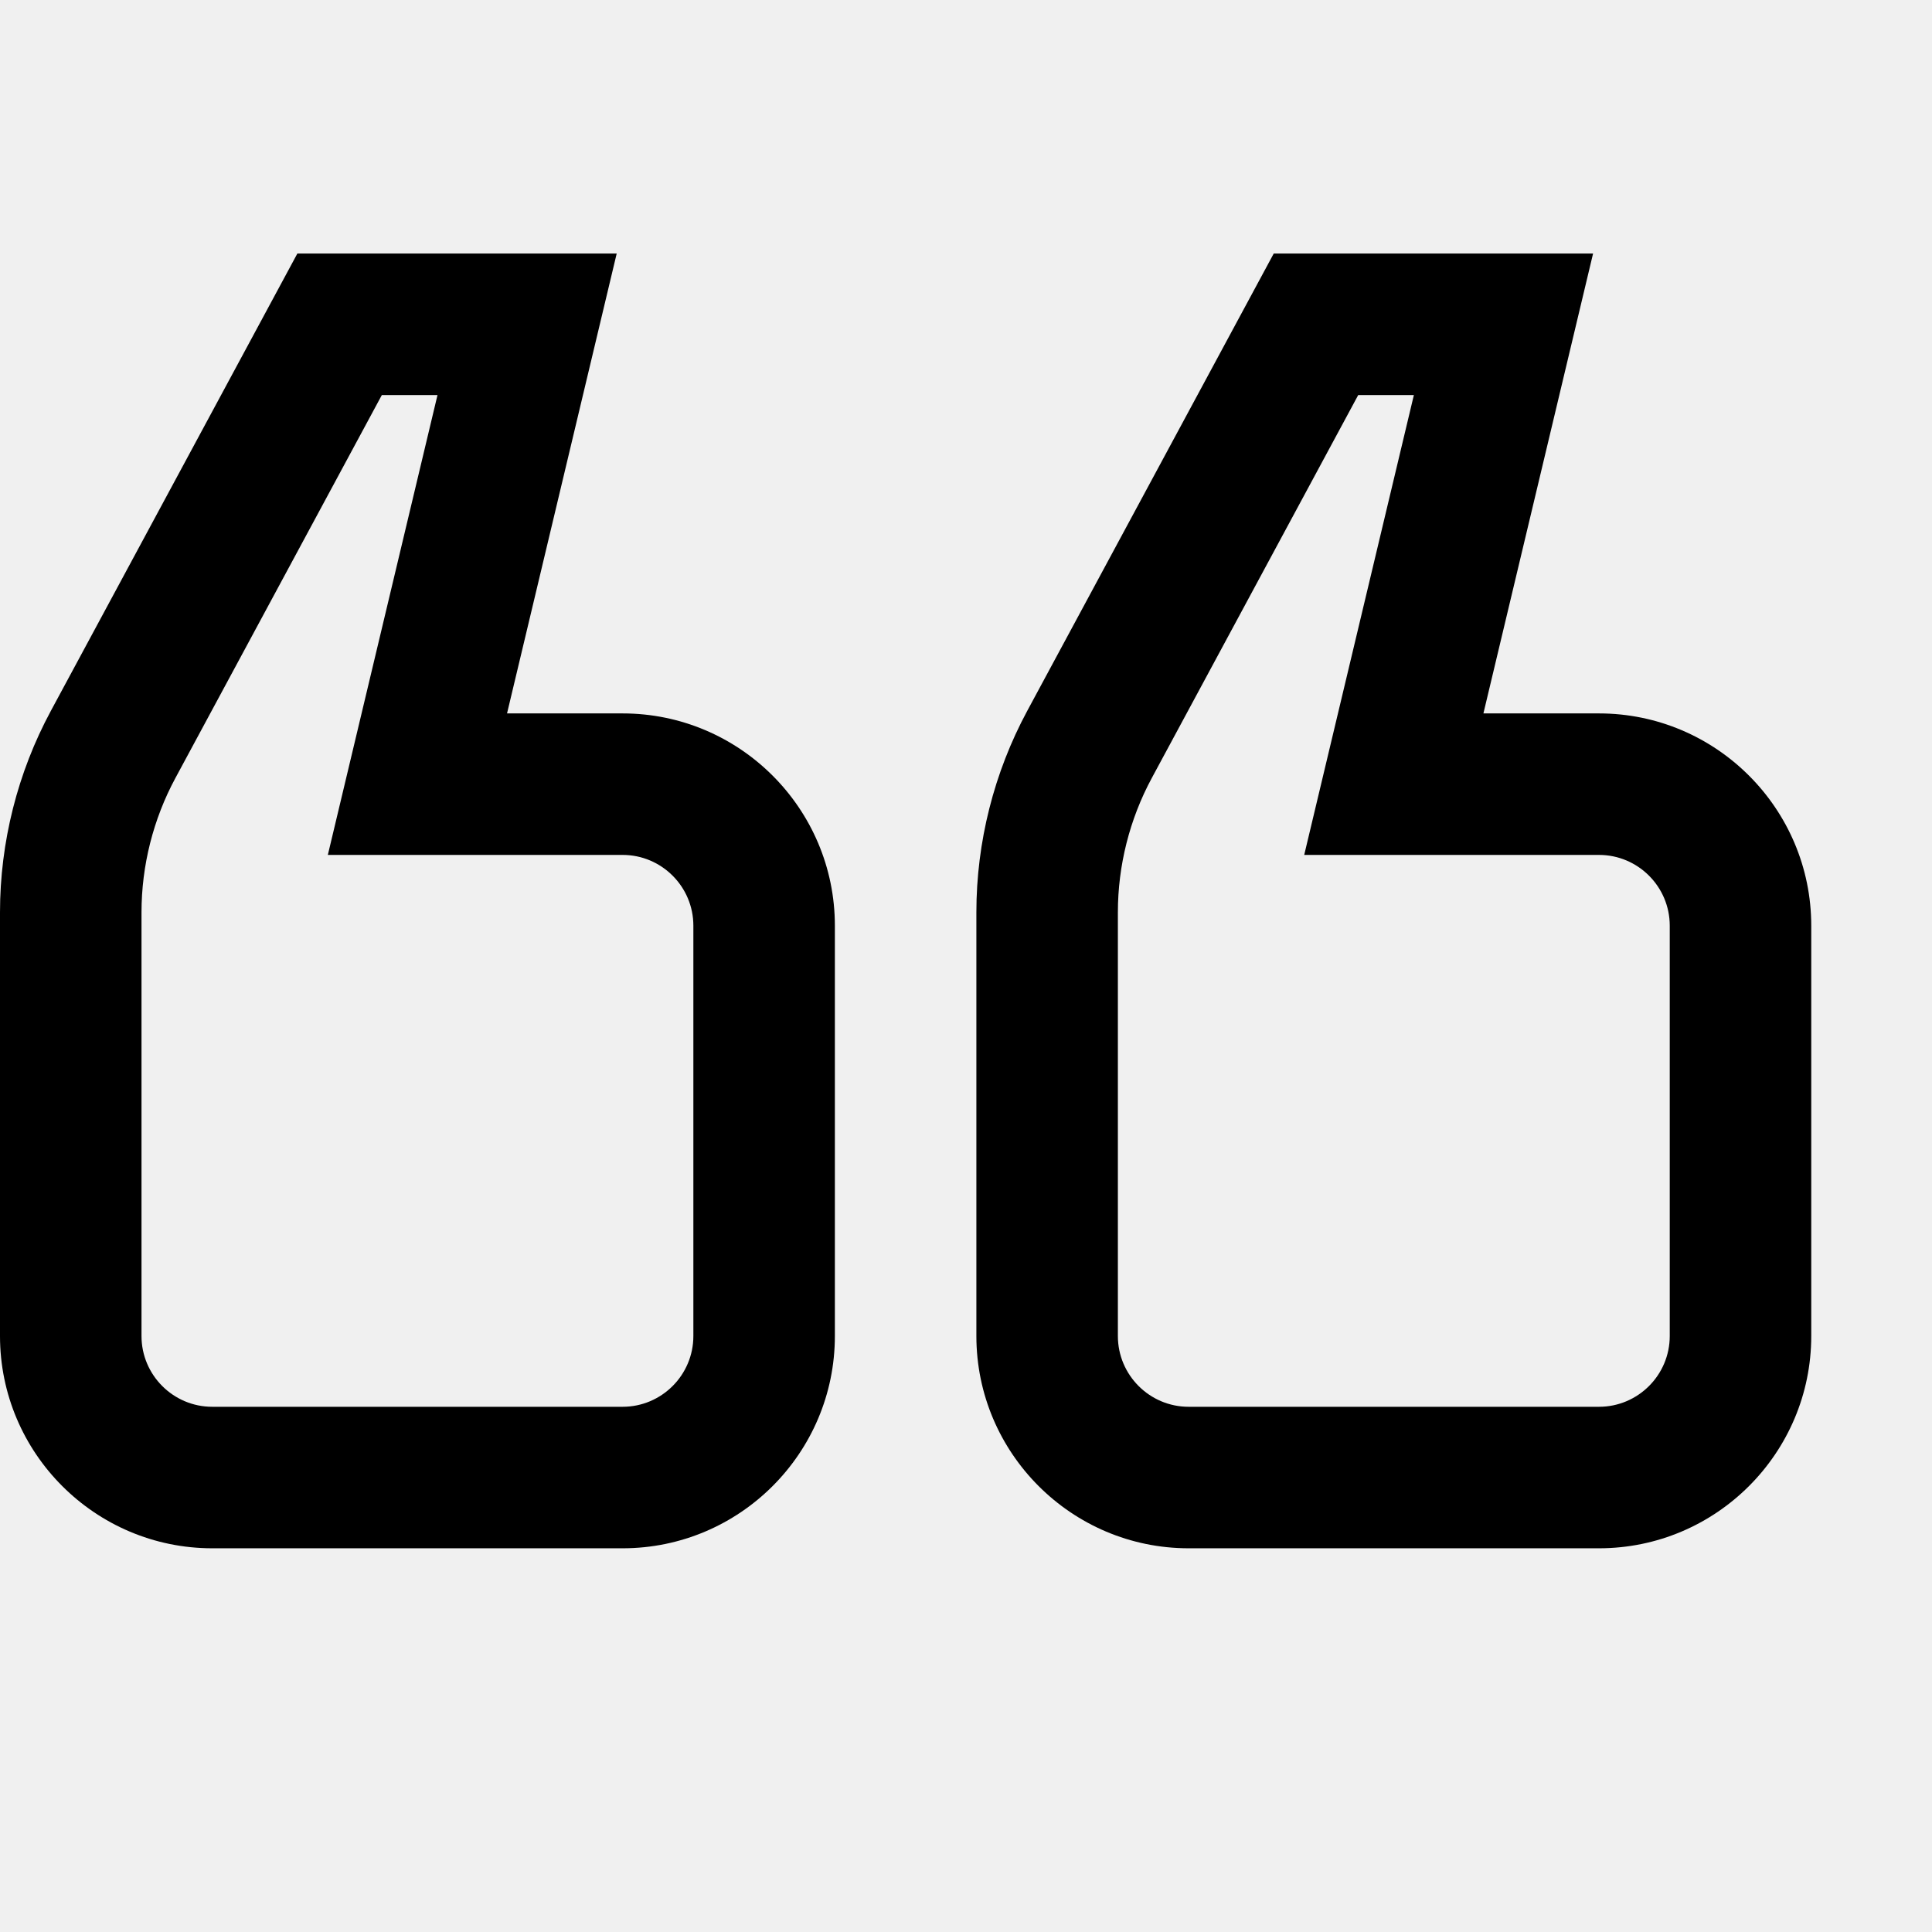
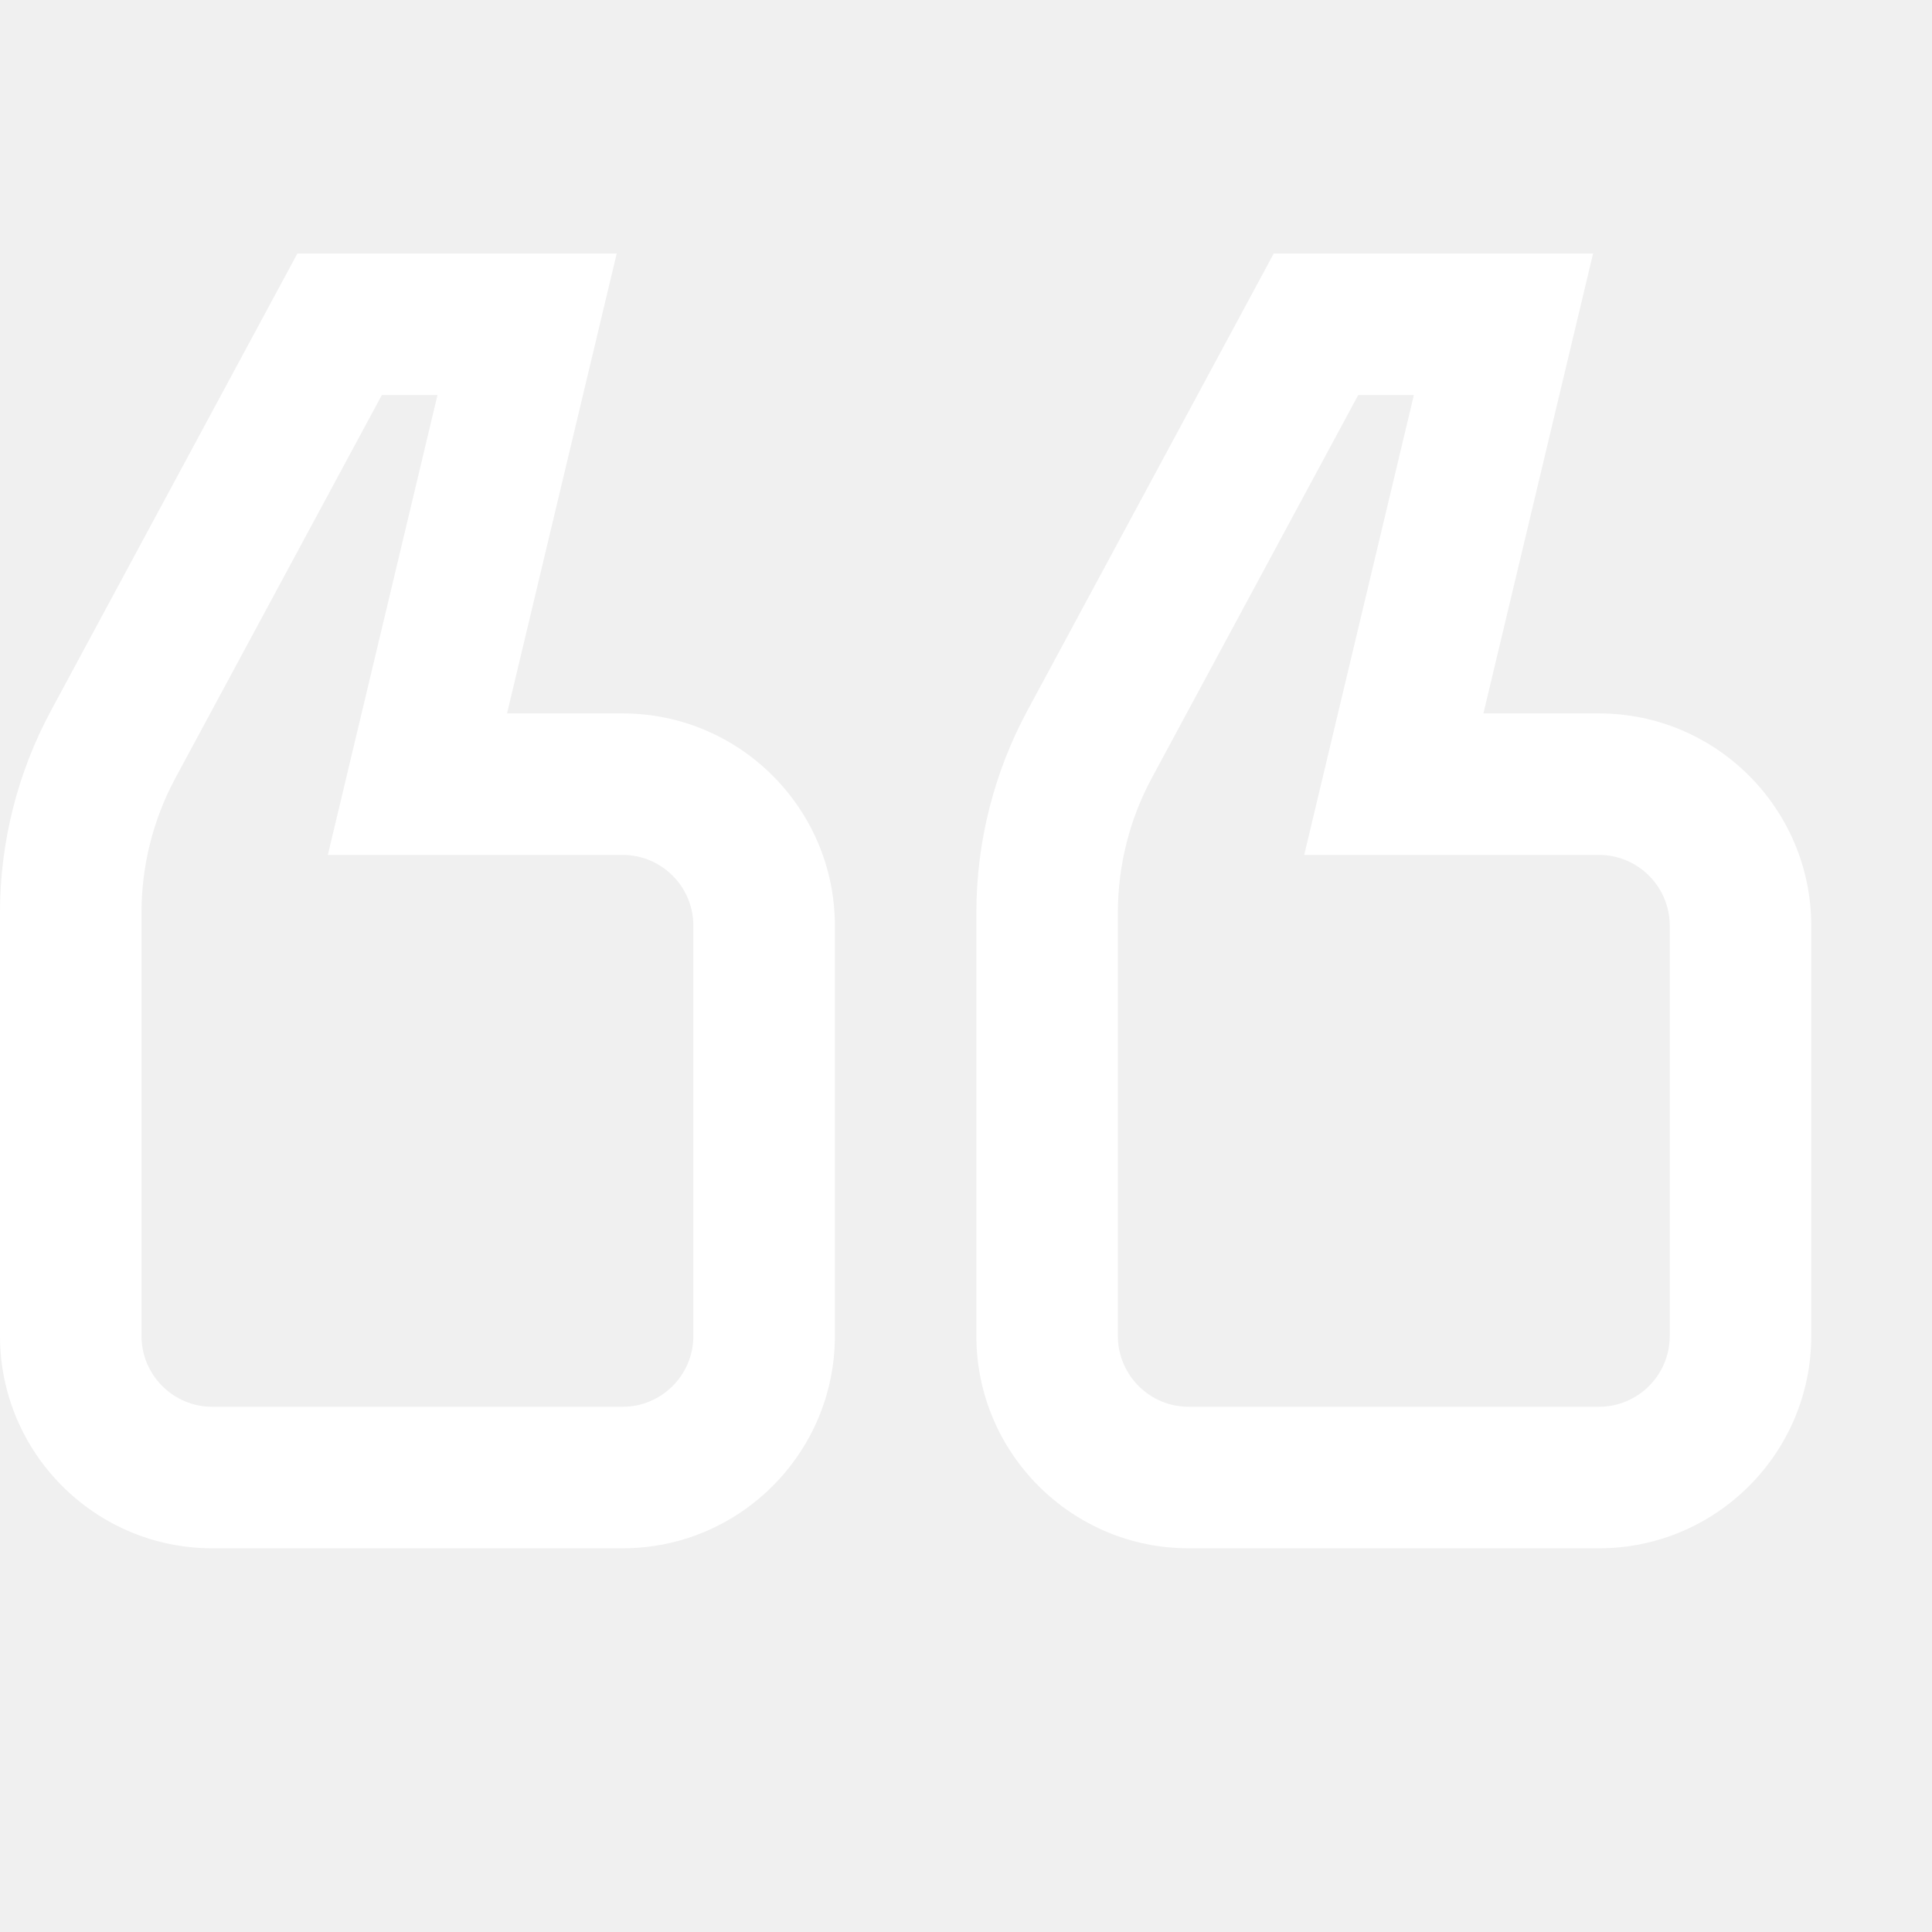
<svg xmlns="http://www.w3.org/2000/svg" version="1.1" width="512" height="512" x="0" y="0" viewBox="0 0 682.667 682" style="enable-background:new 0 0 512 512" xml:space="preserve" class="">
  <g transform="matrix(-1,1.2246467991473532e-16,-1.2246467991473532e-16,-1,640,541)">
-     <path d="m189.926 451.75h-112.836l38.75-162.5h-40.84c-41.359 0-75-33.641-75-75v-145c0-41.355 33.641-75 75-75h145c41.359 0 75 33.645 75 75v149.707c0 24.762-6.211 49.375-17.961 71.172zm-49.516-50h19.664l72.953-135.348c7.832-14.531 11.973-30.938 11.973-47.445v-149.707c0-13.785-11.215-25-25-25h-145c-13.785 0-25 11.215-25 25v145c0 13.785 11.215 25 25 25h104.16zm394.516 50h-112.836l38.75-162.5h-40.84c-41.359 0-75-33.641-75-75v-145c0-41.355 33.641-75 75-75h145c41.359 0 75 33.645 75 75v149.707c0 24.762-6.211 49.375-17.961 71.172zm-49.516-50h19.664l72.953-135.348c7.832-14.531 11.973-30.938 11.973-47.445v-149.707c0-13.785-11.215-25-25-25h-145c-13.785 0-25 11.215-25 25v145c0 13.785 11.215 25 25 25h104.16zm0 0" fill="#000000" data-original="#000000" style="" class="" />
+     <path d="m189.926 451.75h-112.836l38.75-162.5h-40.84c-41.359 0-75-33.641-75-75v-145c0-41.355 33.641-75 75-75h145c41.359 0 75 33.645 75 75v149.707c0 24.762-6.211 49.375-17.961 71.172zm-49.516-50h19.664l72.953-135.348c7.832-14.531 11.973-30.938 11.973-47.445v-149.707c0-13.785-11.215-25-25-25h-145c-13.785 0-25 11.215-25 25v145c0 13.785 11.215 25 25 25h104.16zm394.516 50h-112.836l38.75-162.5h-40.84c-41.359 0-75-33.641-75-75v-145c0-41.355 33.641-75 75-75h145c41.359 0 75 33.645 75 75v149.707c0 24.762-6.211 49.375-17.961 71.172zm-49.516-50h19.664l72.953-135.348c7.832-14.531 11.973-30.938 11.973-47.445v-149.707c0-13.785-11.215-25-25-25h-145c-13.785 0-25 11.215-25 25v145c0 13.785 11.215 25 25 25h104.16zm0 0" fill="#ffffff" data-original="#fffff" style="" class="" />
  </g>
</svg>
